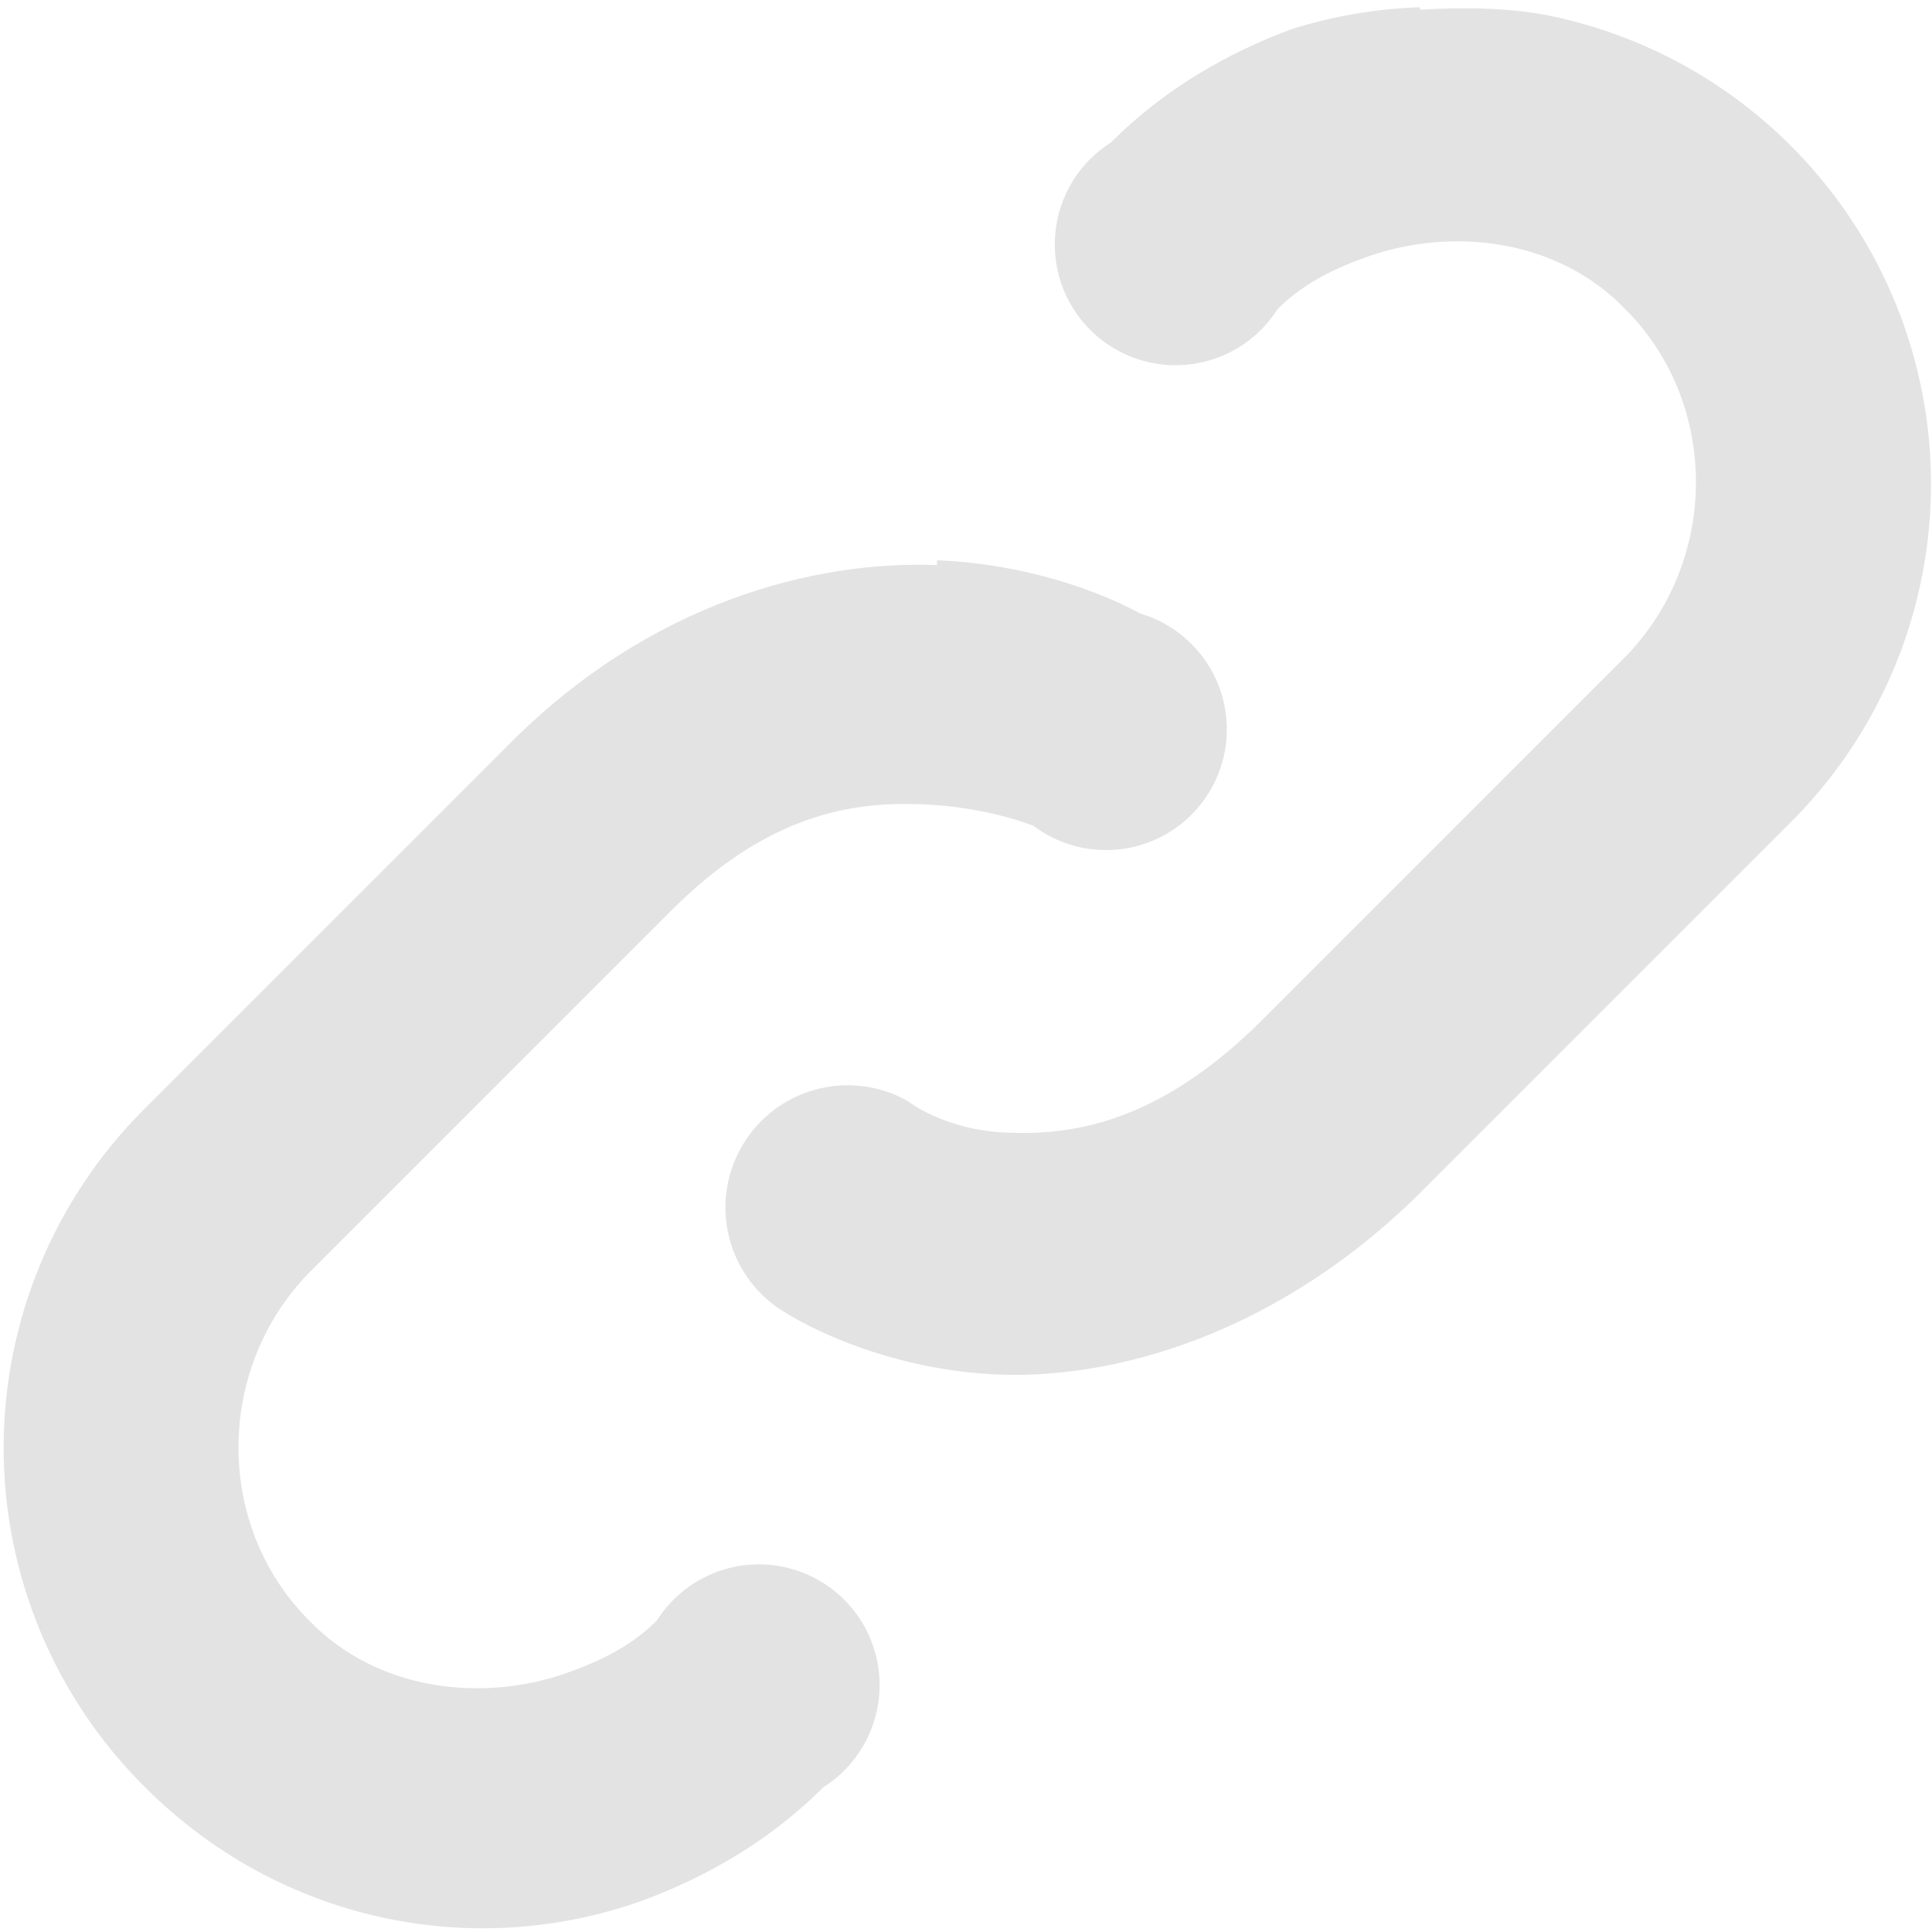
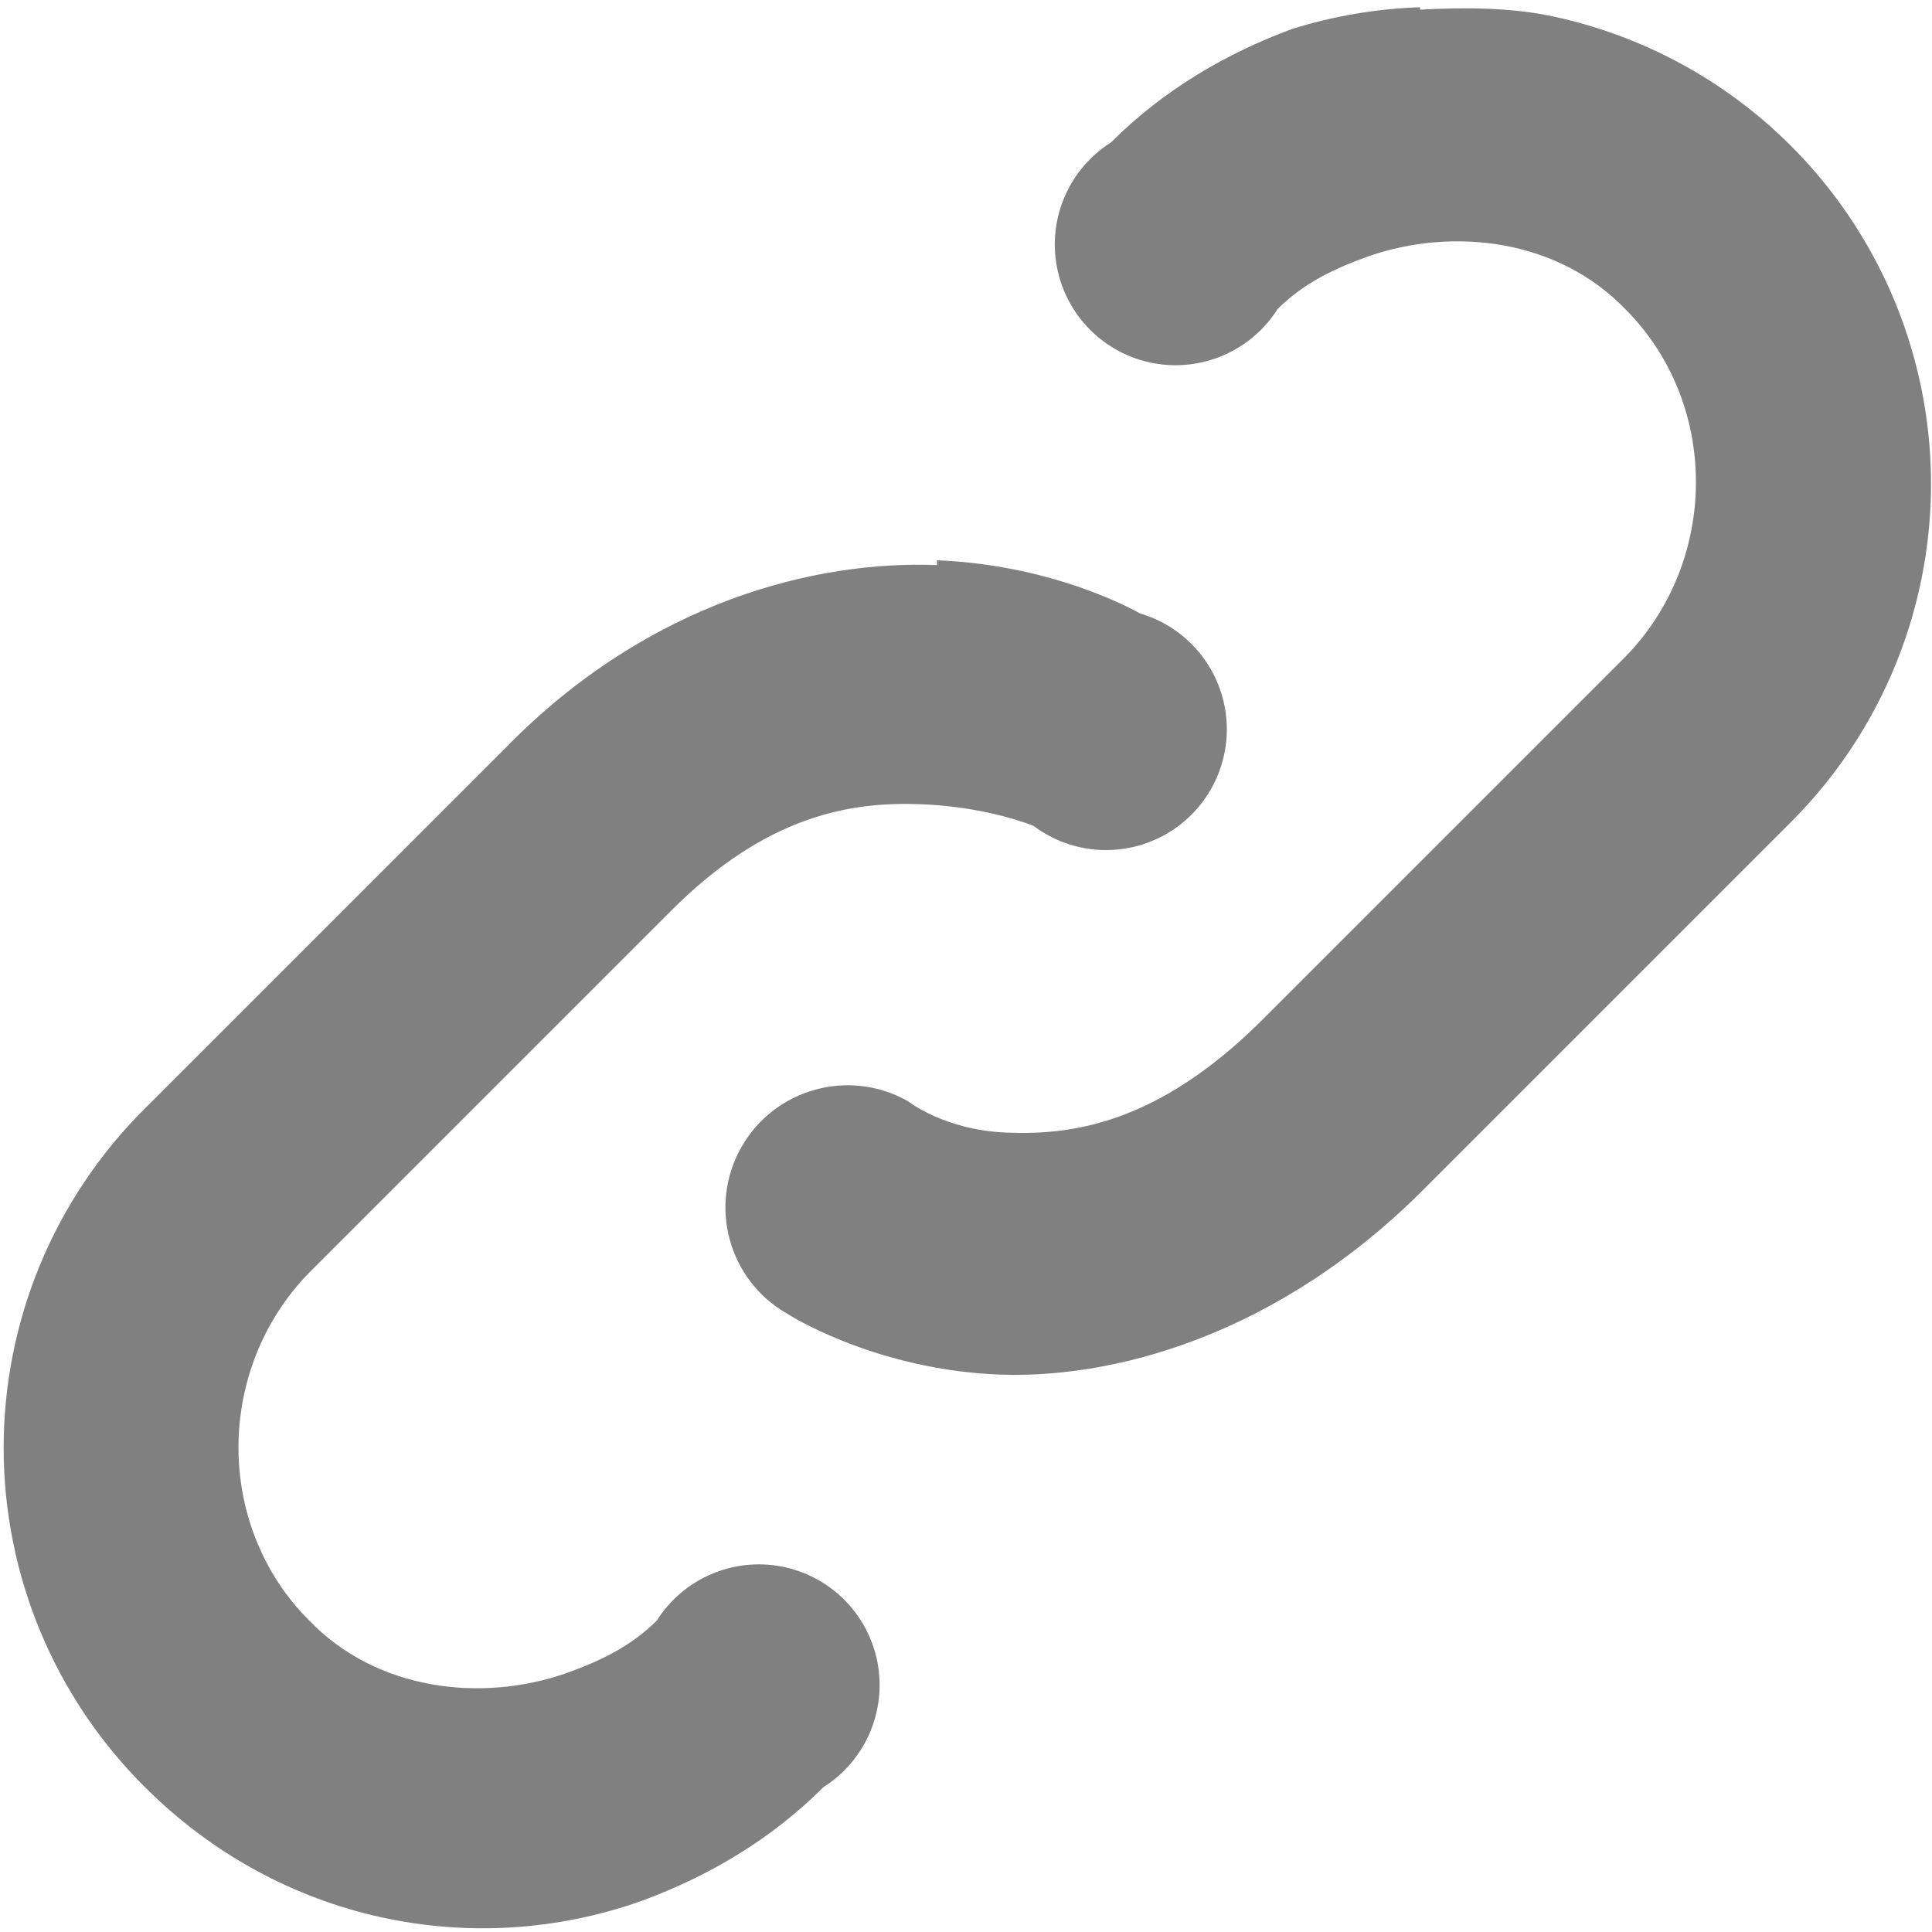
<svg xmlns="http://www.w3.org/2000/svg" width="1em" height="1em" viewBox="0 0 8 8">
-   <path fill="#e3e3e3" d="M5.88.03a2 2 0 0 0-.53.09c-.27.1-.53.25-.75.47a.5.5 0 1 0 .69.69c.11-.11.24-.17.38-.22c.35-.12.78-.07 1.06.22c.39.39.39 1.04 0 1.44l-1.5 1.5c-.44.44-.8.48-1.06.47s-.41-.13-.41-.13a.5.5 0 1 0-.5.88s.34.22.84.25s1.2-.16 1.81-.78l1.5-1.5A1.98 1.98 0 0 0 6.44.07C6.26.03 6.06.03 5.88.04zm-2 2.31c-.5-.02-1.19.15-1.78.75L.6 4.59a1.98 1.98 0 0 0 0 2.81c.56.56 1.36.72 2.06.47c.27-.1.53-.25.75-.47a.5.5 0 1 0-.69-.69c-.11.11-.24.17-.38.22c-.35.12-.78.07-1.06-.22c-.39-.39-.39-1.04 0-1.44l1.5-1.5c.4-.4.75-.45 1.03-.44s.47.09.47.09a.5.5 0 1 0 .44-.88s-.34-.2-.84-.22z" />
+   <path fill="#808080" d="M5.88.03a2 2 0 0 0-.53.09c-.27.1-.53.25-.75.47a.5.5 0 1 0 .69.69c.11-.11.24-.17.38-.22c.35-.12.78-.07 1.06.22c.39.39.39 1.04 0 1.44l-1.5 1.5c-.44.44-.8.48-1.06.47s-.41-.13-.41-.13a.5.5 0 1 0-.5.88s.34.22.84.25s1.2-.16 1.81-.78l1.5-1.5A1.98 1.98 0 0 0 6.44.07C6.26.03 6.06.03 5.88.04zm-2 2.31c-.5-.02-1.19.15-1.78.75L.6 4.59a1.98 1.98 0 0 0 0 2.81c.56.56 1.36.72 2.06.47c.27-.1.53-.25.75-.47a.5.5 0 1 0-.69-.69c-.11.11-.24.17-.38.22c-.35.12-.78.07-1.06-.22c-.39-.39-.39-1.04 0-1.44l1.5-1.5c.4-.4.75-.45 1.03-.44s.47.09.47.09a.5.5 0 1 0 .44-.88s-.34-.2-.84-.22z" />
</svg>
